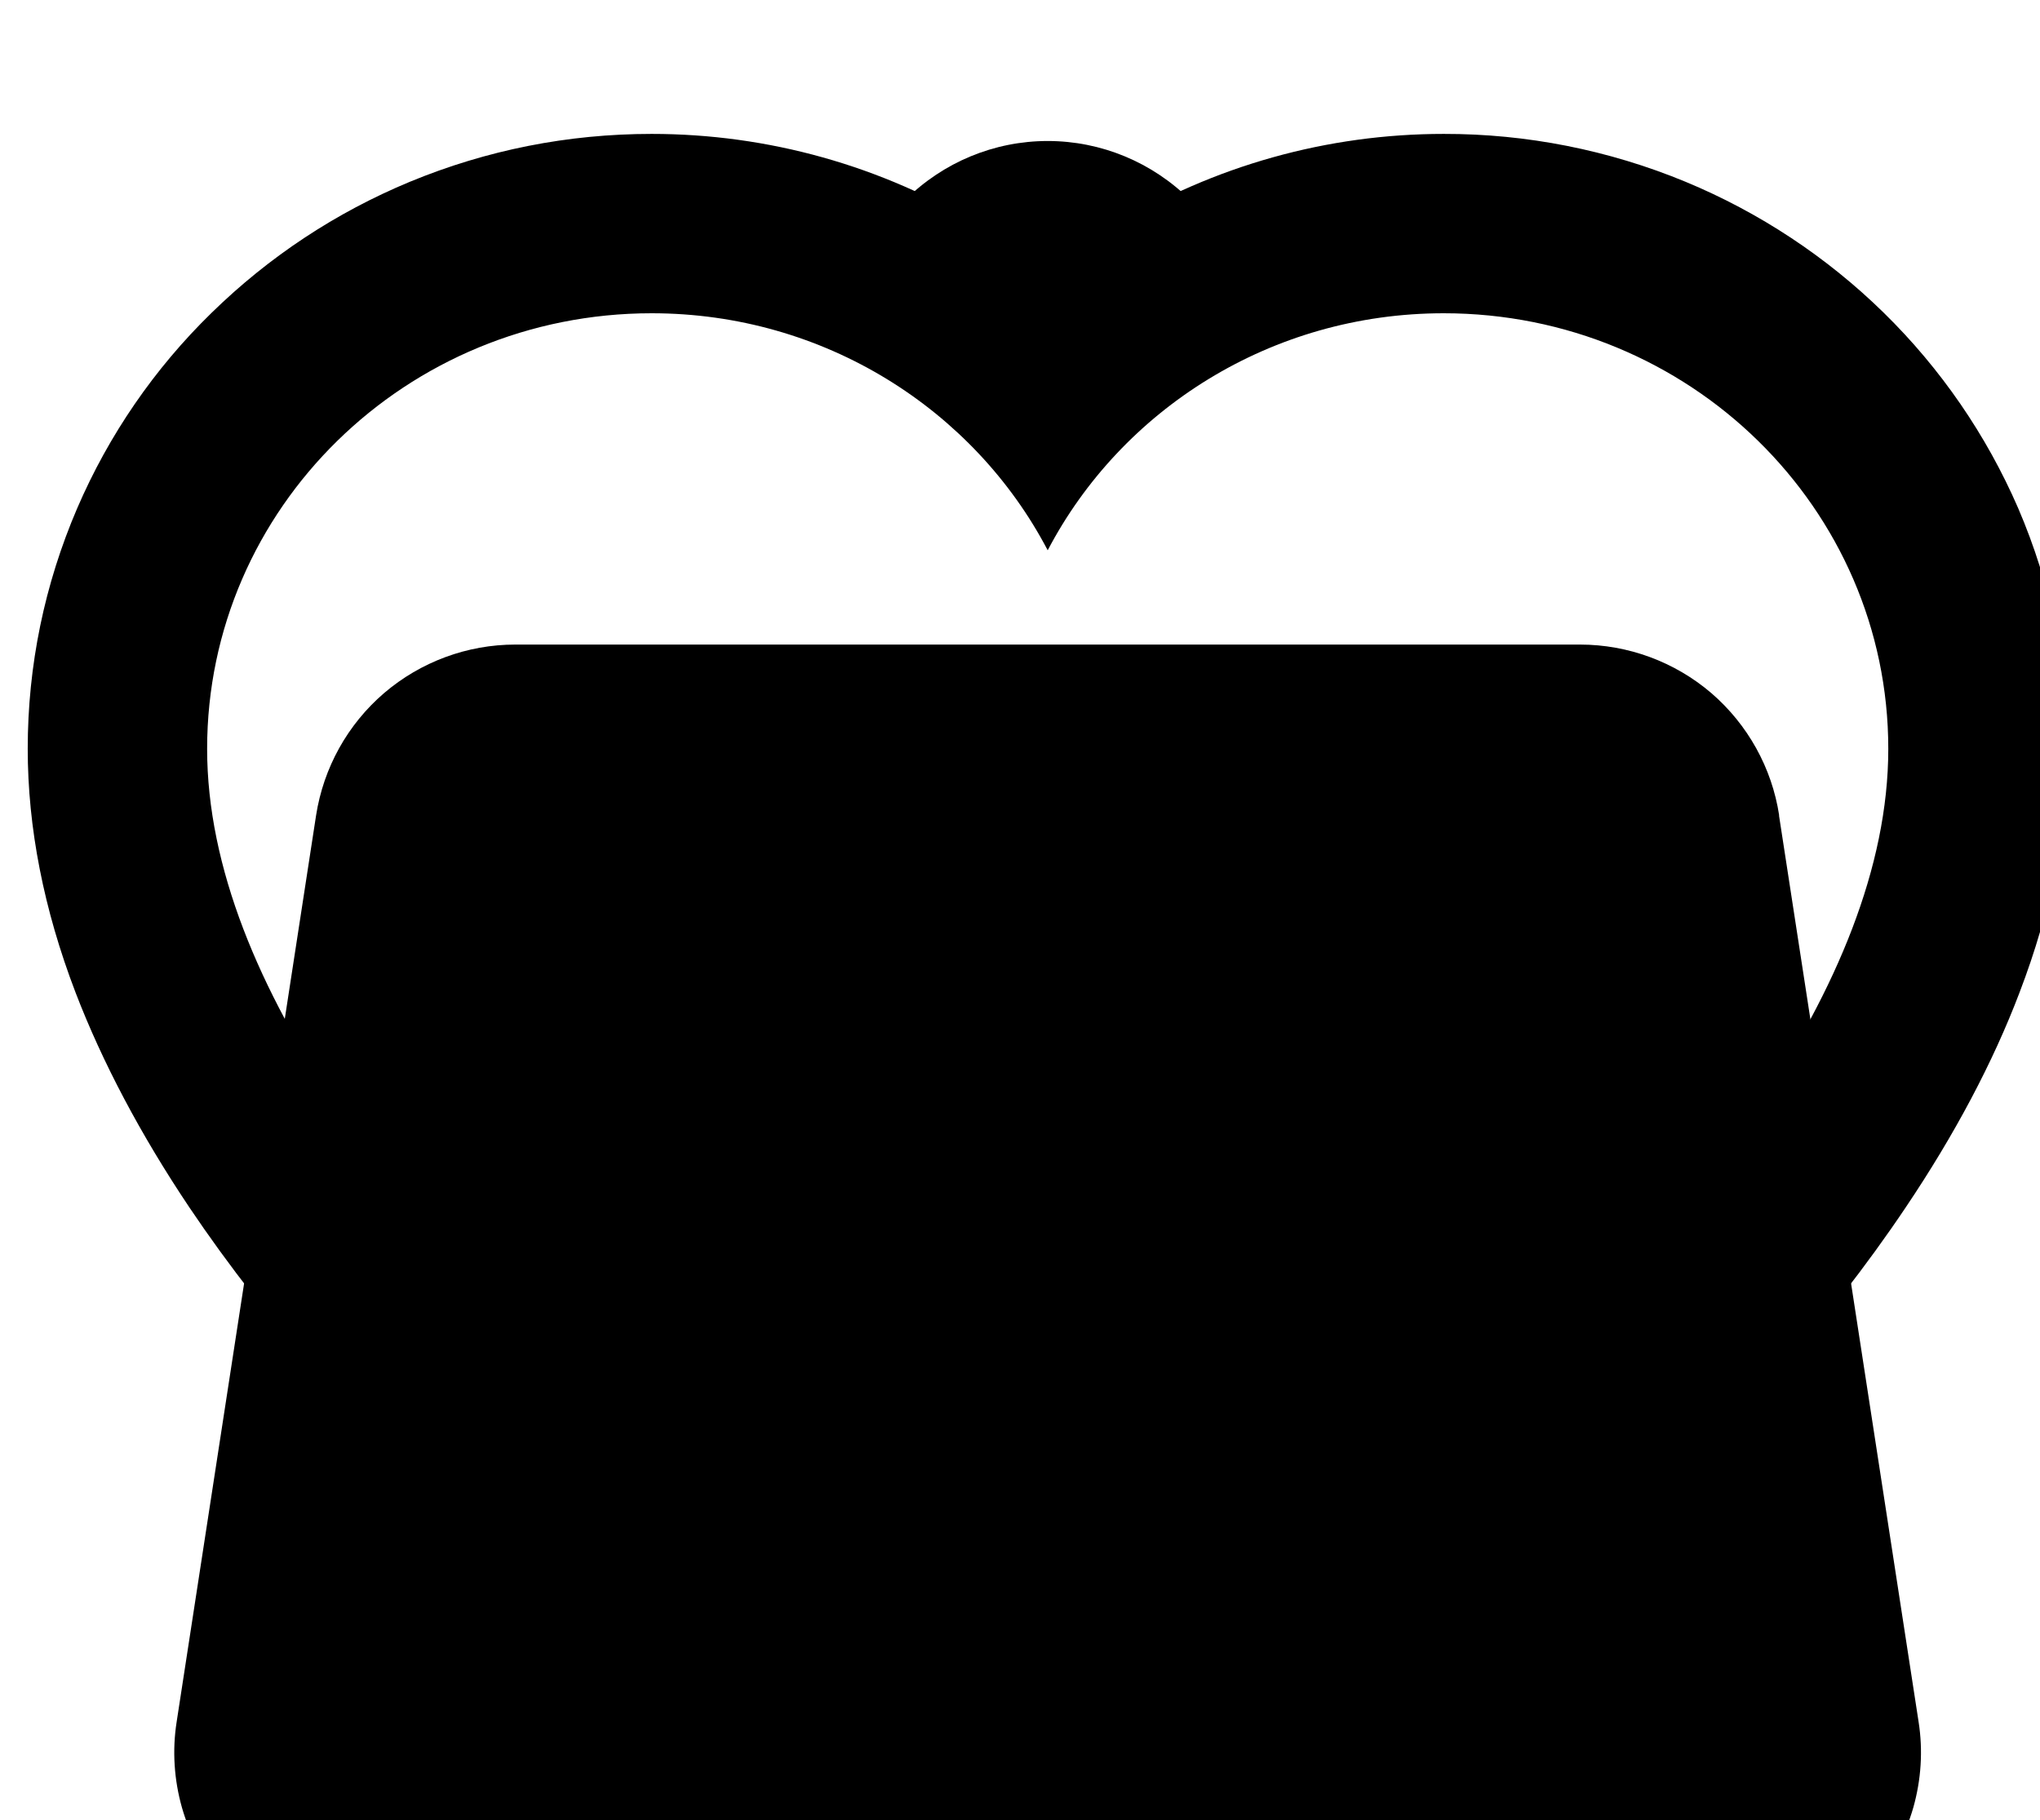
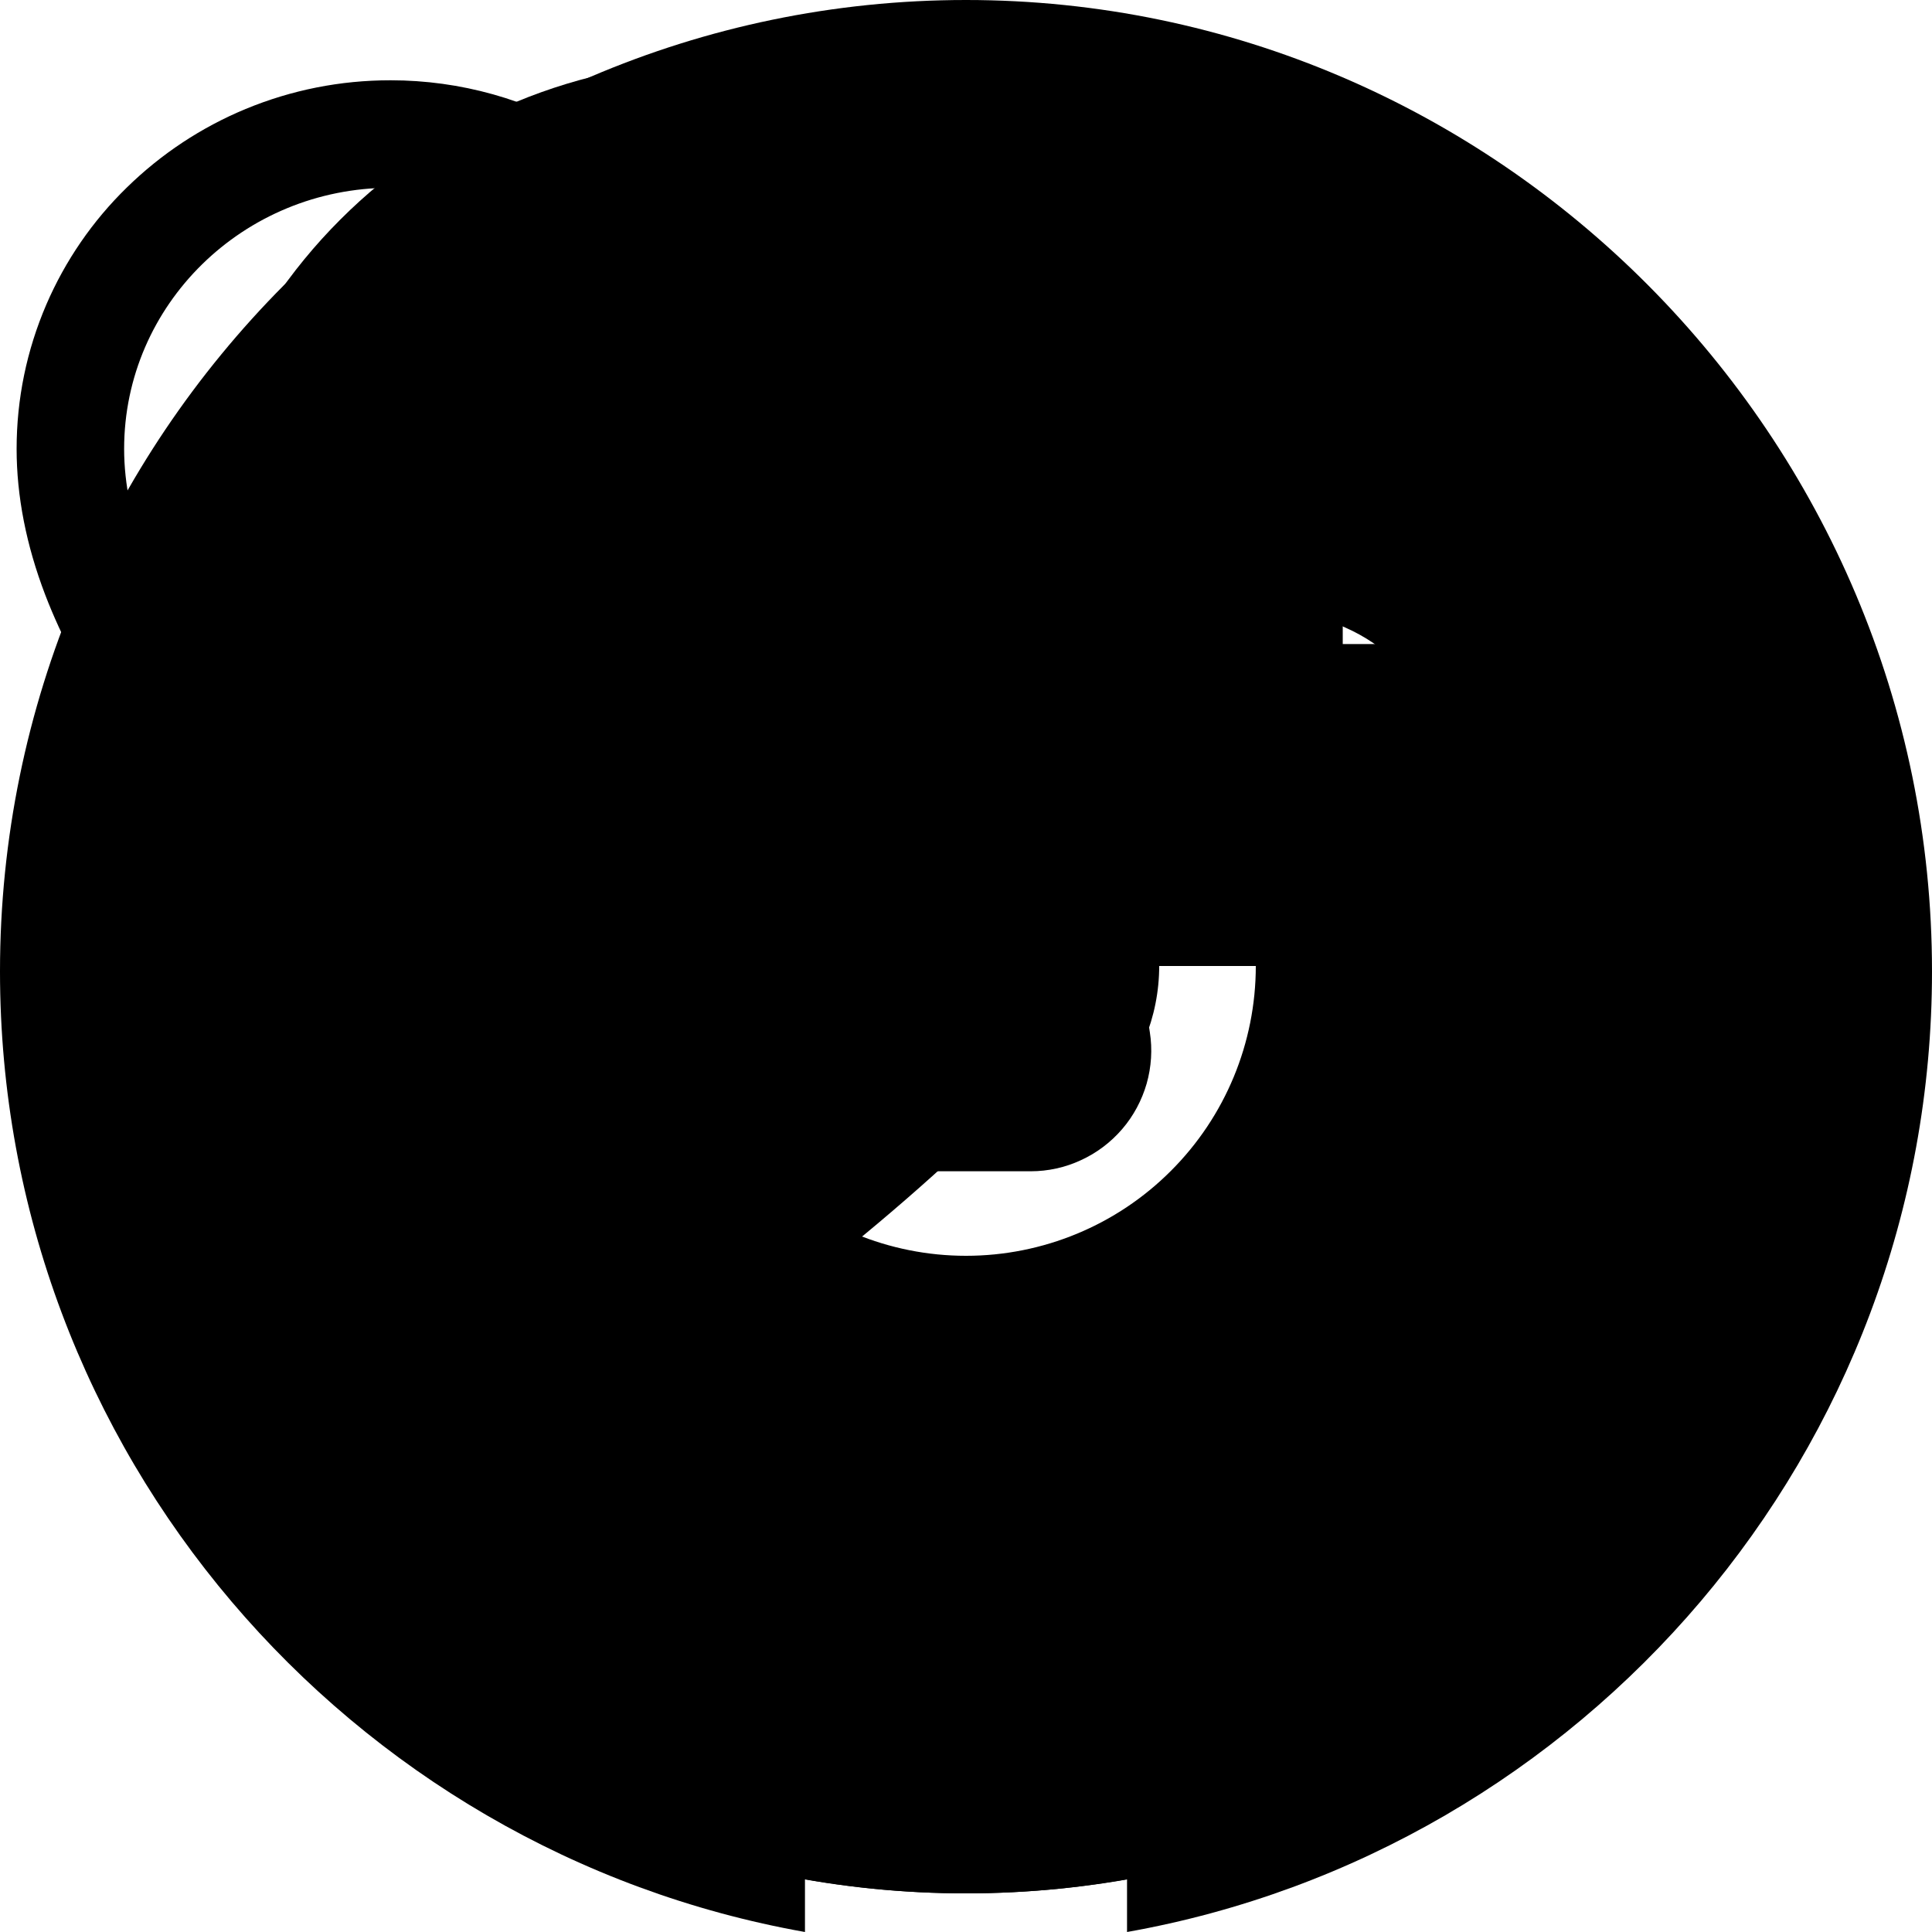
<svg xmlns="http://www.w3.org/2000/svg">
  <g id="heart" viewBox="0 0 13 13">
    <path d="M12.521 3.154C12.324 2.7 12.041 2.288 11.687 1.941C11.333 1.594 10.915 1.318 10.457 1.128C9.981 0.931 9.471 0.83 8.957 0.831C8.234 0.831 7.53 1.029 6.917 1.402C6.771 1.492 6.632 1.59 6.5 1.697C6.368 1.59 6.229 1.492 6.083 1.402C5.47 1.029 4.766 0.831 4.043 0.831C3.523 0.831 3.02 0.931 2.543 1.128C2.083 1.319 1.669 1.593 1.313 1.941C0.958 2.287 0.675 2.699 0.479 3.154C0.276 3.627 0.172 4.13 0.172 4.647C0.172 5.135 0.271 5.643 0.469 6.16C0.635 6.592 0.872 7.041 1.175 7.493C1.656 8.209 2.316 8.957 3.137 9.714C4.496 10.969 5.842 11.836 5.899 11.872L6.247 12.094C6.4 12.192 6.598 12.192 6.752 12.094L7.099 11.872C7.156 11.835 8.501 10.969 9.862 9.714C10.682 8.957 11.343 8.209 11.823 7.493C12.127 7.041 12.365 6.592 12.529 6.16C12.727 5.643 12.827 5.135 12.827 4.647C12.828 4.13 12.724 3.627 12.521 3.154ZM6.5 10.936C6.5 10.936 1.285 7.594 1.285 4.647C1.285 3.154 2.52 1.944 4.043 1.944C5.114 1.944 6.043 2.542 6.5 3.415C6.957 2.542 7.886 1.944 8.957 1.944C10.48 1.944 11.715 3.154 11.715 4.647C11.715 7.594 6.5 10.936 6.5 10.936Z" />
  </g>
  <g id="bag" viewBox="0 0 13 13">
    <path d="M11.037 5.06L11.903 10.685C11.931 10.863 11.919 11.045 11.87 11.218C11.82 11.391 11.734 11.552 11.617 11.688C11.499 11.825 11.354 11.935 11.19 12.01C11.027 12.086 10.849 12.125 10.669 12.125H2.331C2.151 12.125 1.973 12.086 1.809 12.011C1.645 11.936 1.5 11.826 1.382 11.689C1.265 11.552 1.179 11.392 1.129 11.218C1.08 11.045 1.068 10.863 1.096 10.685L1.961 5.06C2.007 4.765 2.156 4.496 2.383 4.301C2.61 4.107 2.899 4 3.197 4H9.802C10.101 4 10.39 4.107 10.617 4.301C10.843 4.496 10.993 4.765 11.038 5.06H11.037Z" stroke-width="1.5" stroke-linecap="round" stroke-linejoin="round" />
    <path d="M7.75 2.125C7.75 1.793 7.618 1.476 7.384 1.241C7.149 1.007 6.832 0.875 6.5 0.875C6.168 0.875 5.851 1.007 5.616 1.241C5.382 1.476 5.25 1.793 5.25 2.125" stroke-width="1.5" stroke-linecap="round" stroke-linejoin="round" />
  </g>
+   <g id="twitter" viewBox="0 0 20 20">
+     <path d="M10 1.25C5.168 1.25 1.25 5.168 1.25 10C1.25 14.832 5.168 18.75 10 18.75C14.832 18.75 18.75 14.832 18.75 10C18.75 5.168 14.832 1.25 10 1.25ZM14.205 7.846C14.211 7.938 14.211 8.033 14.211 8.127C14.211 10.994 12.027 14.297 8.037 14.297C6.807 14.297 5.666 13.94 4.705 13.324C4.881 13.344 5.049 13.352 5.229 13.352C6.244 13.352 7.178 13.008 7.922 12.426C6.969 12.406 6.168 11.781 5.895 10.922C6.229 10.971 6.529 10.971 6.873 10.883C6.382 10.783 5.941 10.517 5.625 10.129C5.308 9.74 5.136 9.255 5.137 8.754V8.727C5.424 8.889 5.762 8.988 6.115 9.002C5.818 8.804 5.574 8.536 5.406 8.221C5.237 7.906 5.149 7.554 5.148 7.197C5.148 6.793 5.254 6.424 5.443 6.104C5.988 6.774 6.668 7.323 7.438 7.713C8.209 8.104 9.053 8.328 9.916 8.371C9.609 6.896 10.711 5.703 12.035 5.703C12.66 5.703 13.223 5.965 13.619 6.387C14.109 6.295 14.578 6.111 14.996 5.865C14.834 6.367 14.494 6.791 14.043 7.059C14.48 7.012 14.902 6.891 15.293 6.721C14.998 7.154 14.629 7.539 14.205 7.846V7.846Z" fill="currentColor" />
+   </g>
+   <g id="instagram" viewBox="0 0 20 20">
+     <path d="M13 10C13 10.796 12.684 11.559 12.121 12.121C11.559 12.684 10.796 13 10 13C9.204 13 8.441 12.684 7.879 12.121C7.316 11.559 7 10.796 7 10C7 9.829 7.018 9.662 7.049 9.5H6V13.497C6 13.775 6.225 14 6.503 14H13.498C13.631 14 13.759 13.947 13.853 13.852C13.947 13.758 14 13.63 14 13.497V9.5H12.951C12.982 9.662 13 9.829 13 10V10ZM10 12C10.263 12 10.523 11.948 10.765 11.848C11.008 11.747 11.229 11.6 11.414 11.414C11.6 11.228 11.747 11.008 11.848 10.765C11.948 10.522 12 10.262 12 9.999C12 9.736 11.948 9.476 11.847 9.234C11.747 8.991 11.599 8.77 11.414 8.585C11.228 8.399 11.007 8.252 10.764 8.151C10.522 8.051 10.262 7.999 9.999 7.999C9.468 7.999 8.96 8.21 8.584 8.585C8.209 8.961 7.999 9.47 7.999 10C7.999 10.531 8.21 11.04 8.585 11.415C8.96 11.79 9.469 12 10 12V12ZM12.4 7.9H13.599C13.679 7.9 13.755 7.869 13.811 7.812C13.868 7.756 13.9 7.68 13.9 7.6V6.401C13.9 6.321 13.868 6.245 13.812 6.188C13.755 6.132 13.679 6.1 13.599 6.1H12.4C12.32 6.1 12.243 6.132 12.187 6.188C12.131 6.245 12.099 6.321 12.099 6.401V7.6C12.1 7.765 12.235 7.9 12.4 7.9V7.9ZM10 0.4C7.454 0.4 5.012 1.412 3.212 3.212C1.411 5.012 0.4 7.454 0.4 10C0.4 12.546 1.411 14.988 3.212 16.788C5.012 18.589 7.454 19.6 10 19.6C11.261 19.6 12.509 19.352 13.674 18.869C14.838 18.387 15.897 17.68 16.788 16.788C17.68 15.897 18.387 14.839 18.869 13.674C19.352 12.509 19.6 11.261 19.6 10C19.6 8.739 19.352 7.491 18.869 6.326C18.387 5.162 17.68 4.103 16.788 3.212C15.897 2.32 14.838 1.613 13.674 1.131C12.509 0.648 11.261 0.4 10 0.4V0.4ZM15 13.889C15 14.5 14.5 15 13.889 15H6.111C5.5 15 5 14.5 5 13.889V6.111C5 5.5 5.5 5 6.111 5H13.889C14.5 5 15 5.5 15 6.111V13.889V13.889Z" fill="currentColor" />
+   </g>
+   <g id="facebook" viewBox="0 0 20 20">
+     <path fill-rule="evenodd" clip-rule="evenodd" d="M0 10.056C0 15.027 3.611 19.162 8.333 20V12.777H5.833V10H8.333V7.777C8.333 5.277 9.944 3.889 12.223 3.889C12.944 3.889 13.723 4 14.444 4.111V6.667H13.167C11.944 6.667 11.667 7.277 11.667 8.056V10H14.333L13.889 12.777H11.667V20C16.389 19.162 20 15.028 20 10.056C20 4.525 15.5 0 10 0C4.5 0 0 4.525 0 10.056Z" fill="currentColor" />
+   </g>
+   <g id="youtube" viewBox="0 0 20 20">
+     <path d="M11.603 9.833L9.357 8.785C9.161 8.694 9 8.796 9 9.013V10.987C9 11.204 9.161 11.306 9.357 11.215L11.602 10.167C11.799 10.075 11.799 9.925 11.603 9.833ZM10 0.4C4.698 0.4 0.4 4.698 0.4 10C0.4 15.302 4.698 19.6 10 19.6C15.302 19.6 19.6 15.302 19.6 10C19.6 4.698 15.302 0.4 10 0.4ZM10 13.9C5.086 13.9 5 13.457 5 10C5 6.543 5.086 6.1 10 6.1C14.914 6.1 15 6.543 15 10C15 13.457 14.914 13.9 10 13.9Z" fill="currentColor" />
+   </g>
+   <g id="locator" viewBox="0 0 15 15">
+     <path d="M7.5 0.625C8.992 0.625 10.423 1.218 11.477 2.273C12.532 3.327 13.125 4.758 13.125 6.25C13.125 8.579 11.35 11.019 7.875 13.625C7.767 13.706 7.635 13.75 7.5 13.75C7.365 13.75 7.233 13.706 7.125 13.625C3.65 11.019 1.875 8.579 1.875 6.25C1.875 4.758 2.468 3.327 3.523 2.273C4.577 1.218 6.008 0.625 7.5 0.625V0.625ZM7.5 4.375C7.003 4.375 6.526 4.573 6.174 4.924C5.823 5.276 5.625 5.753 5.625 6.25C5.625 6.747 5.823 7.224 6.174 7.576C6.526 7.927 7.003 8.125 7.5 8.125C7.997 8.125 8.474 7.927 8.826 7.576C9.177 7.224 9.375 6.747 9.375 6.25C9.375 5.753 9.177 5.276 8.826 4.924C8.474 4.573 7.997 4.375 7.5 4.375Z" fill="currentColor" />
+   </g>
</svg>
